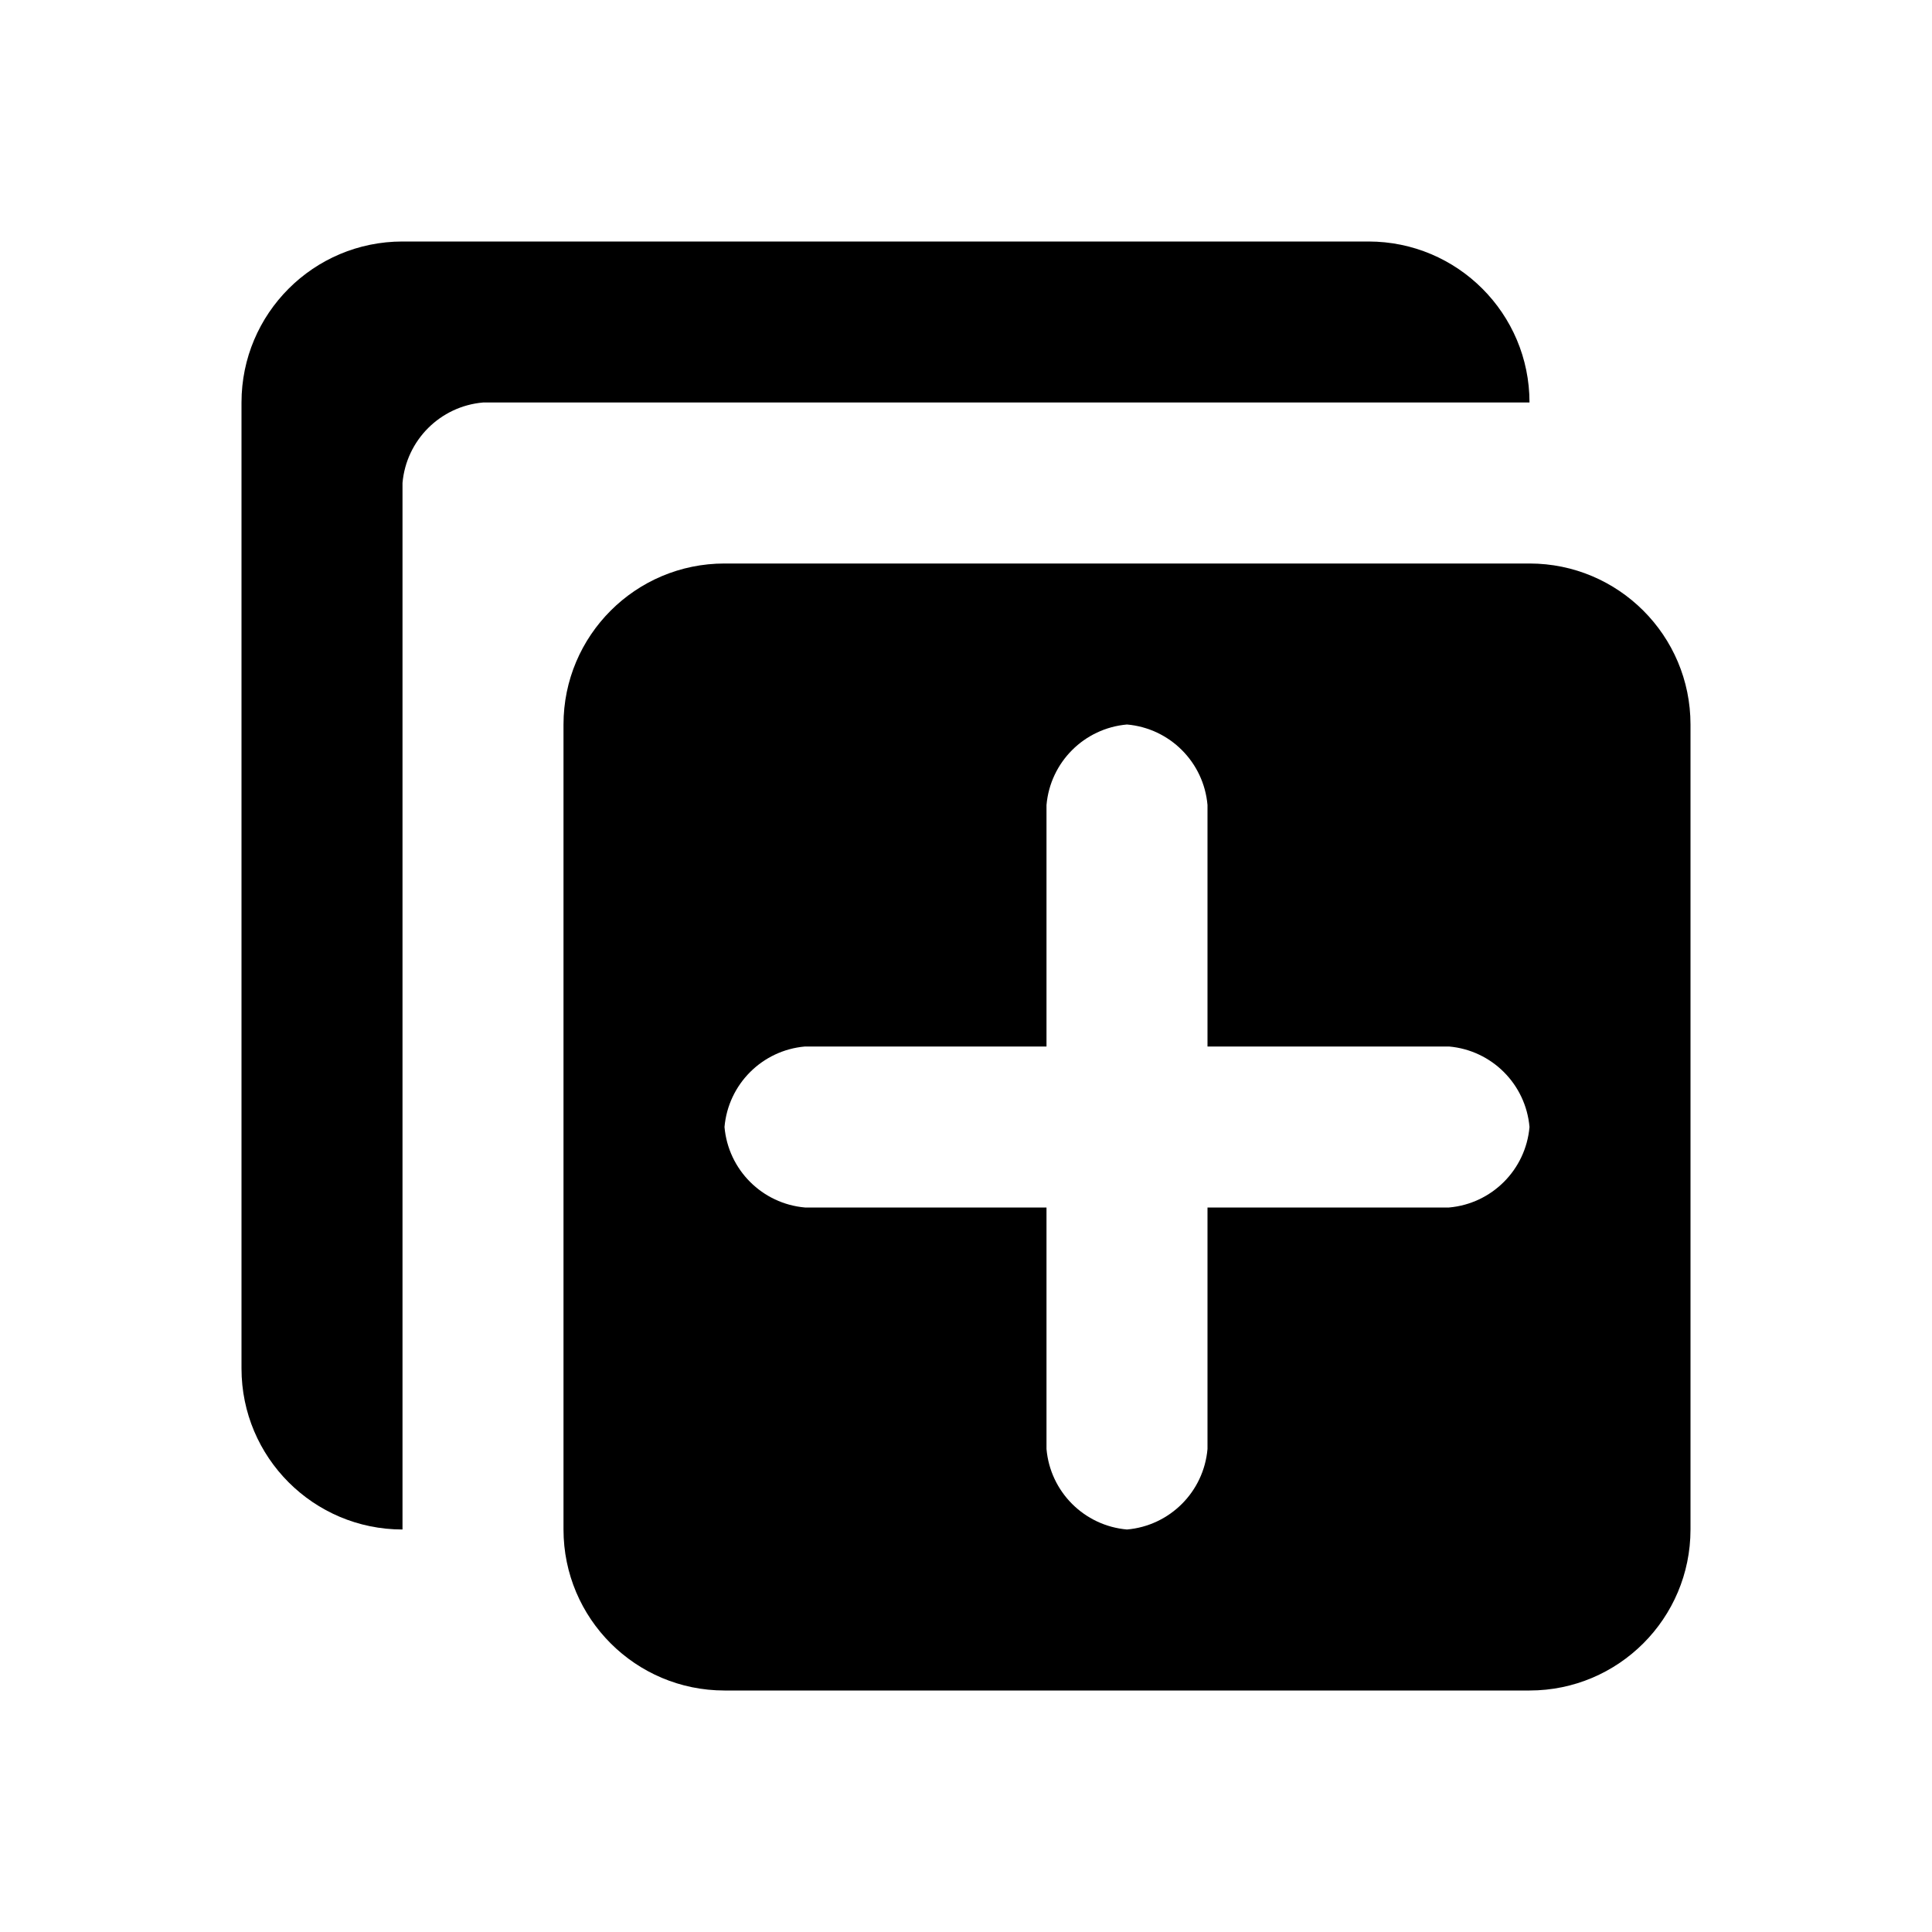
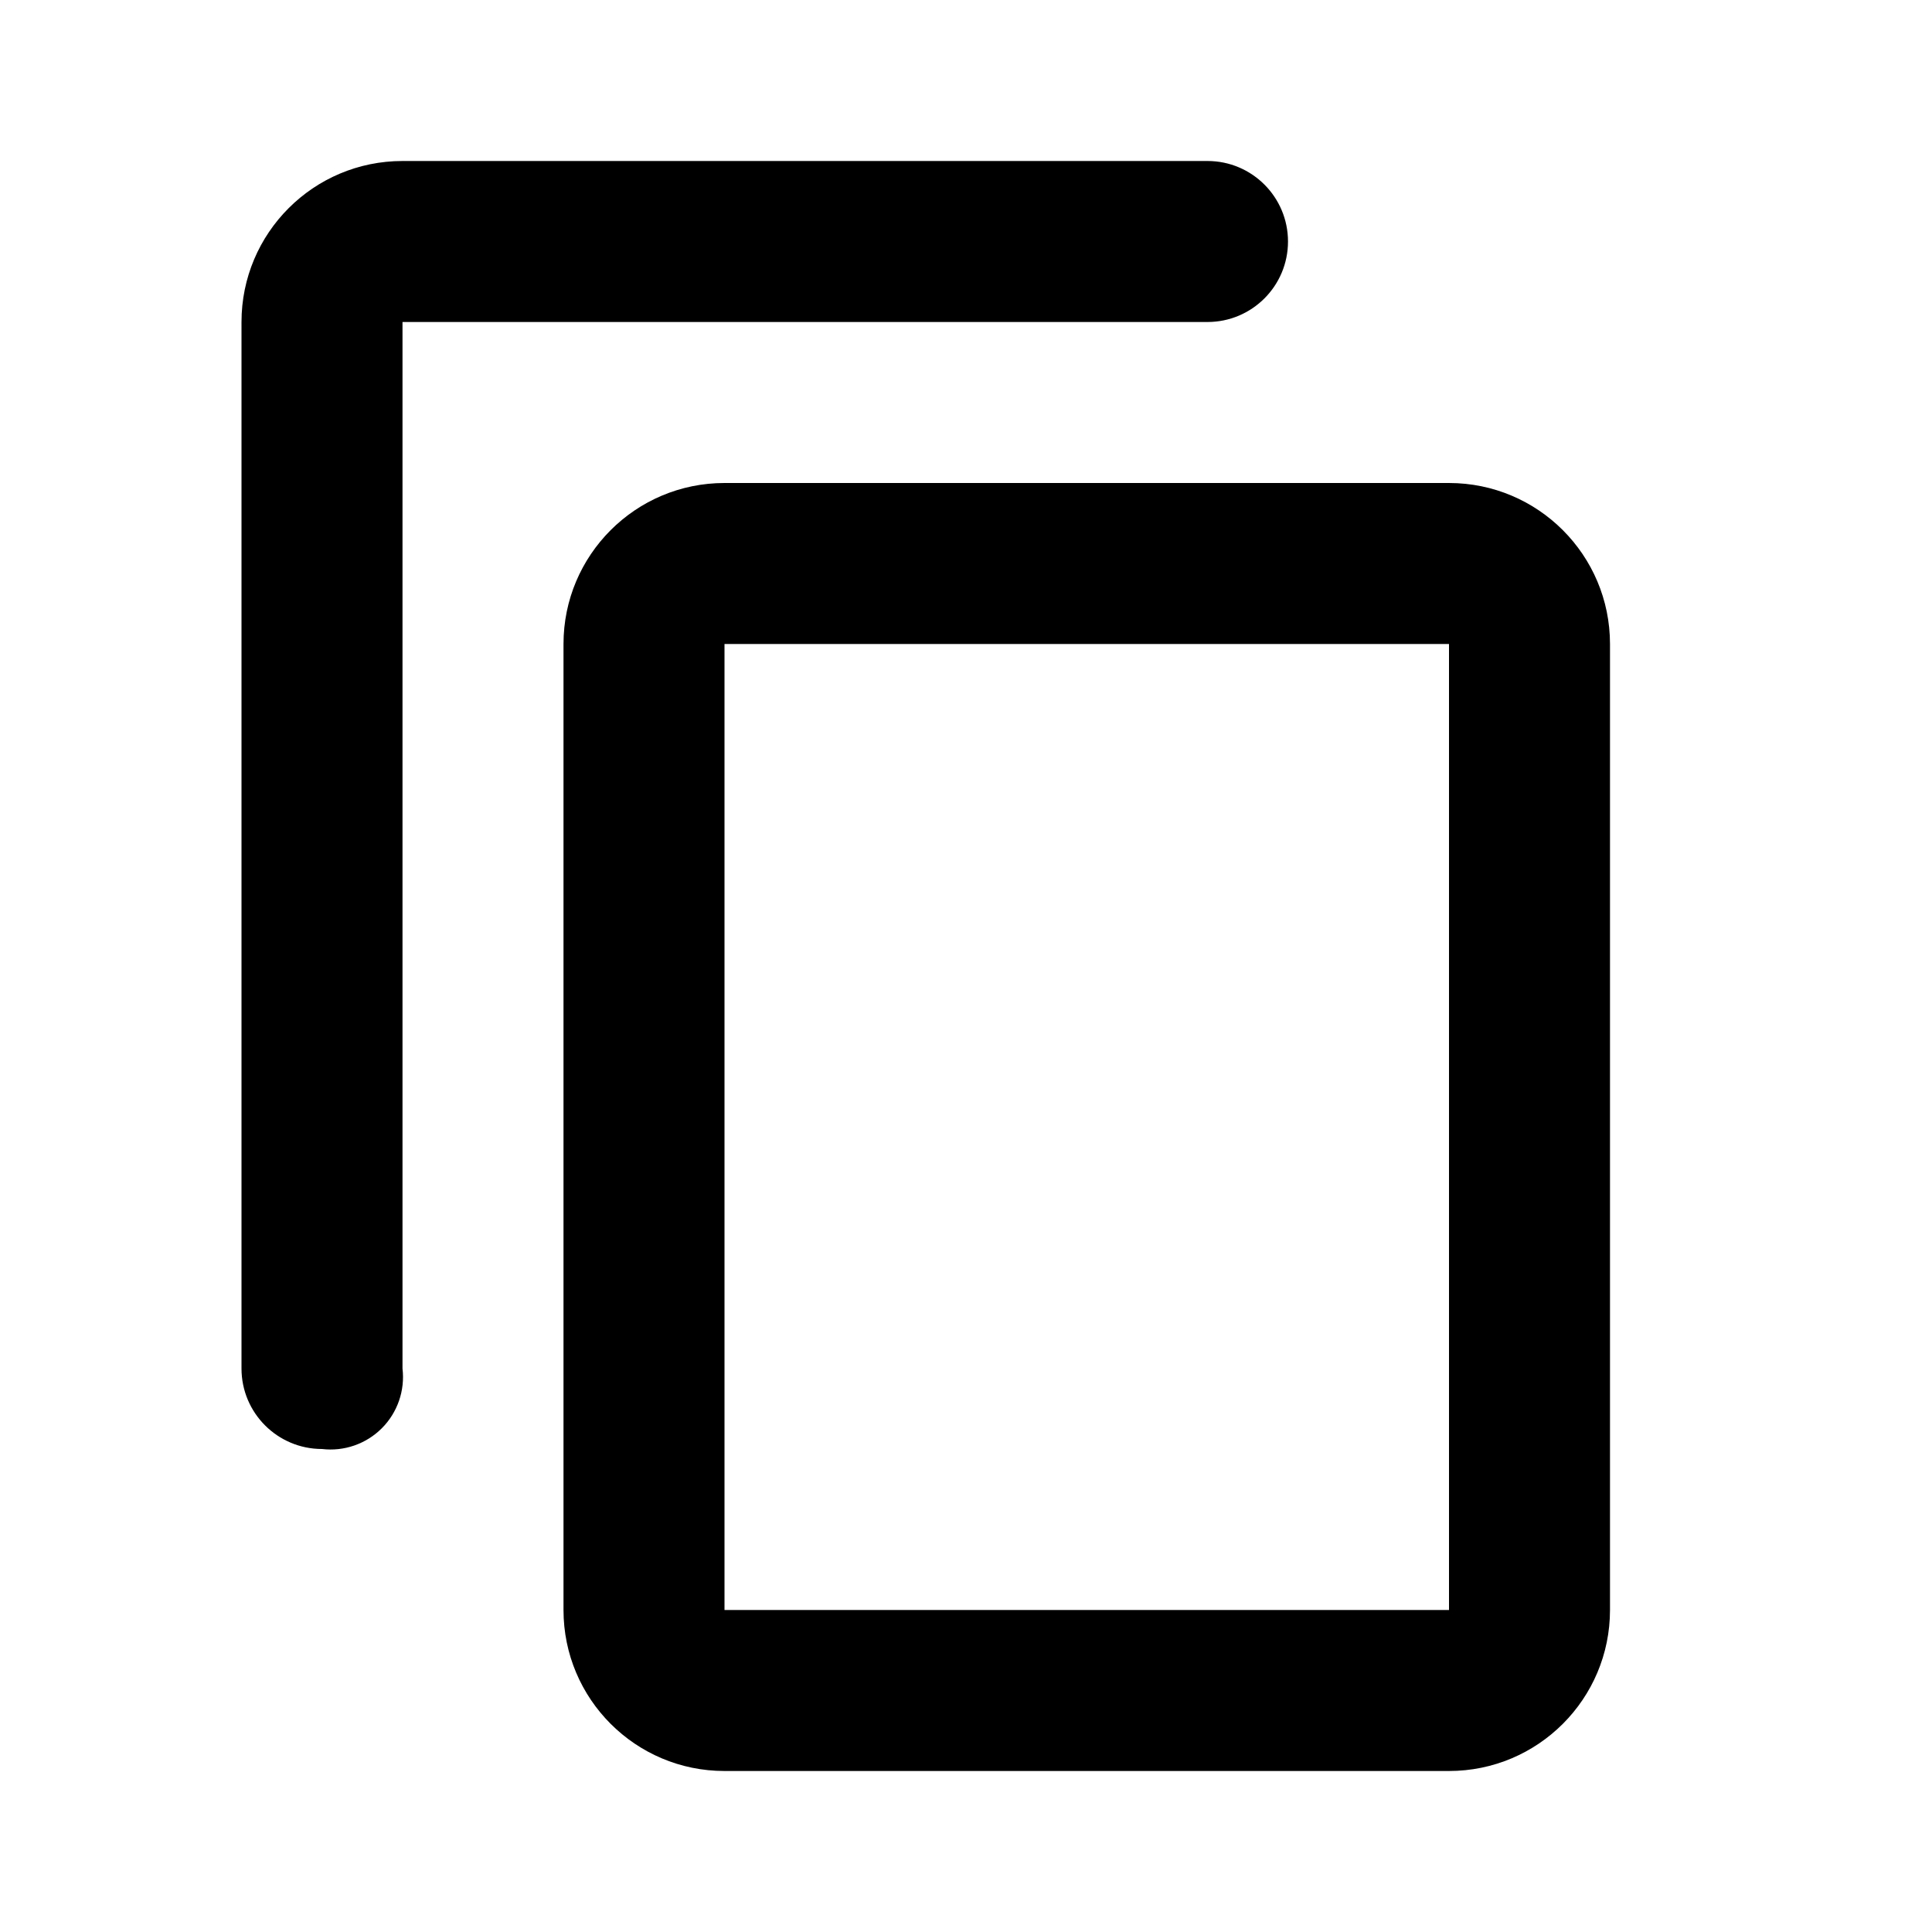
<svg xmlns="http://www.w3.org/2000/svg" viewBox="0 0 24 24">
-   <path d="M19,7H9A2,2,0,0,0,7,9V19a2,2,0,0,0,2,2H19a2,2,0,0,0,2-2V9A2,2,0,0,0,19,7Zm-1,8H15v3a1.1,1.1,0,0,1-1,1,1.1,1.1,0,0,1-1-1V15H10a1.1,1.1,0,0,1-1-1,1.1,1.1,0,0,1,1-1h3V10a1.1,1.1,0,0,1,1-1,1.1,1.1,0,0,1,1,1v3h3a1.1,1.1,0,0,1,1,1A1.1,1.1,0,0,1,18,15Z" />
-   <path d="M17,3H5A2,2,0,0,0,3,5V17a2,2,0,0,0,2,2V6A1.1,1.1,0,0,1,6,5H19A2,2,0,0,0,17,3Z" />
+   <path d="M15,4H5V17a.9.9,0,0,1-1,1H4a1,1,0,0,1-1-1V4A2,2,0,0,1,5,2H15a1,1,0,0,1,1,1h0A1,1,0,0,1,15,4Zm5,4V20a2,2,0,0,1-2,2H9a2,2,0,0,1-2-2V8A2,2,0,0,1,9,6h9A2,2,0,0,1,20,8ZM18,8H9V20h9Z" />
</svg>
